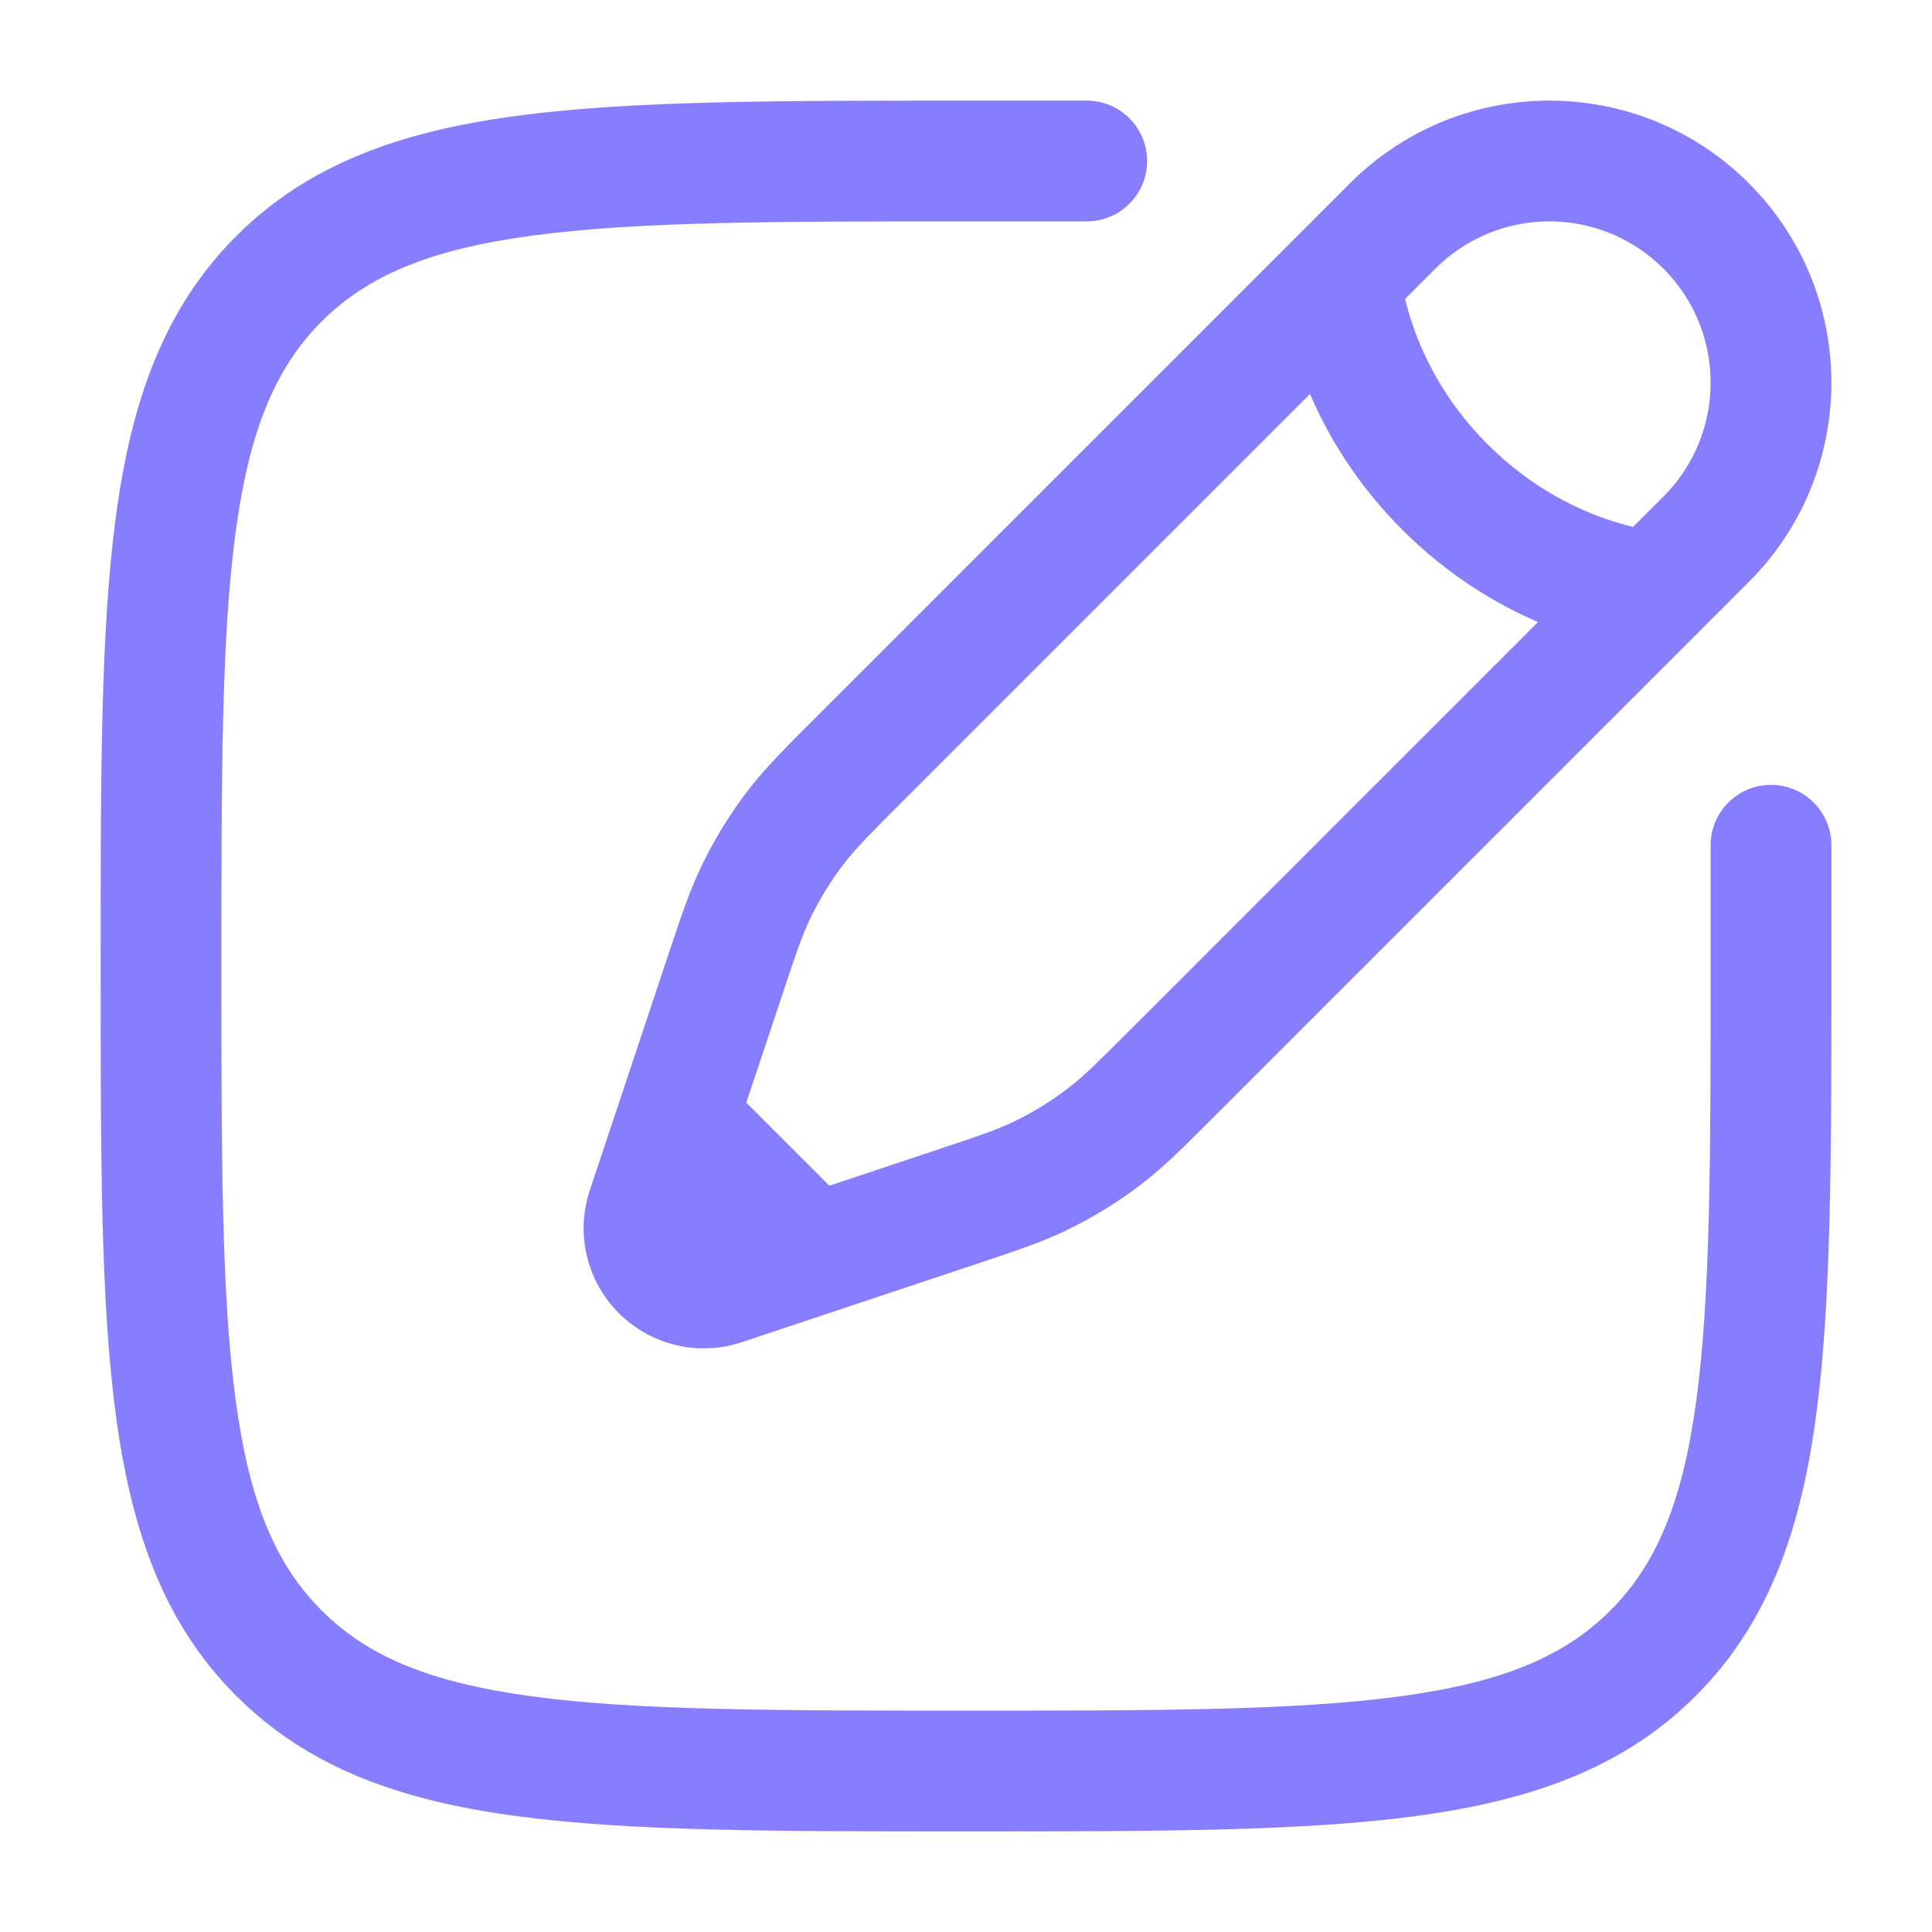
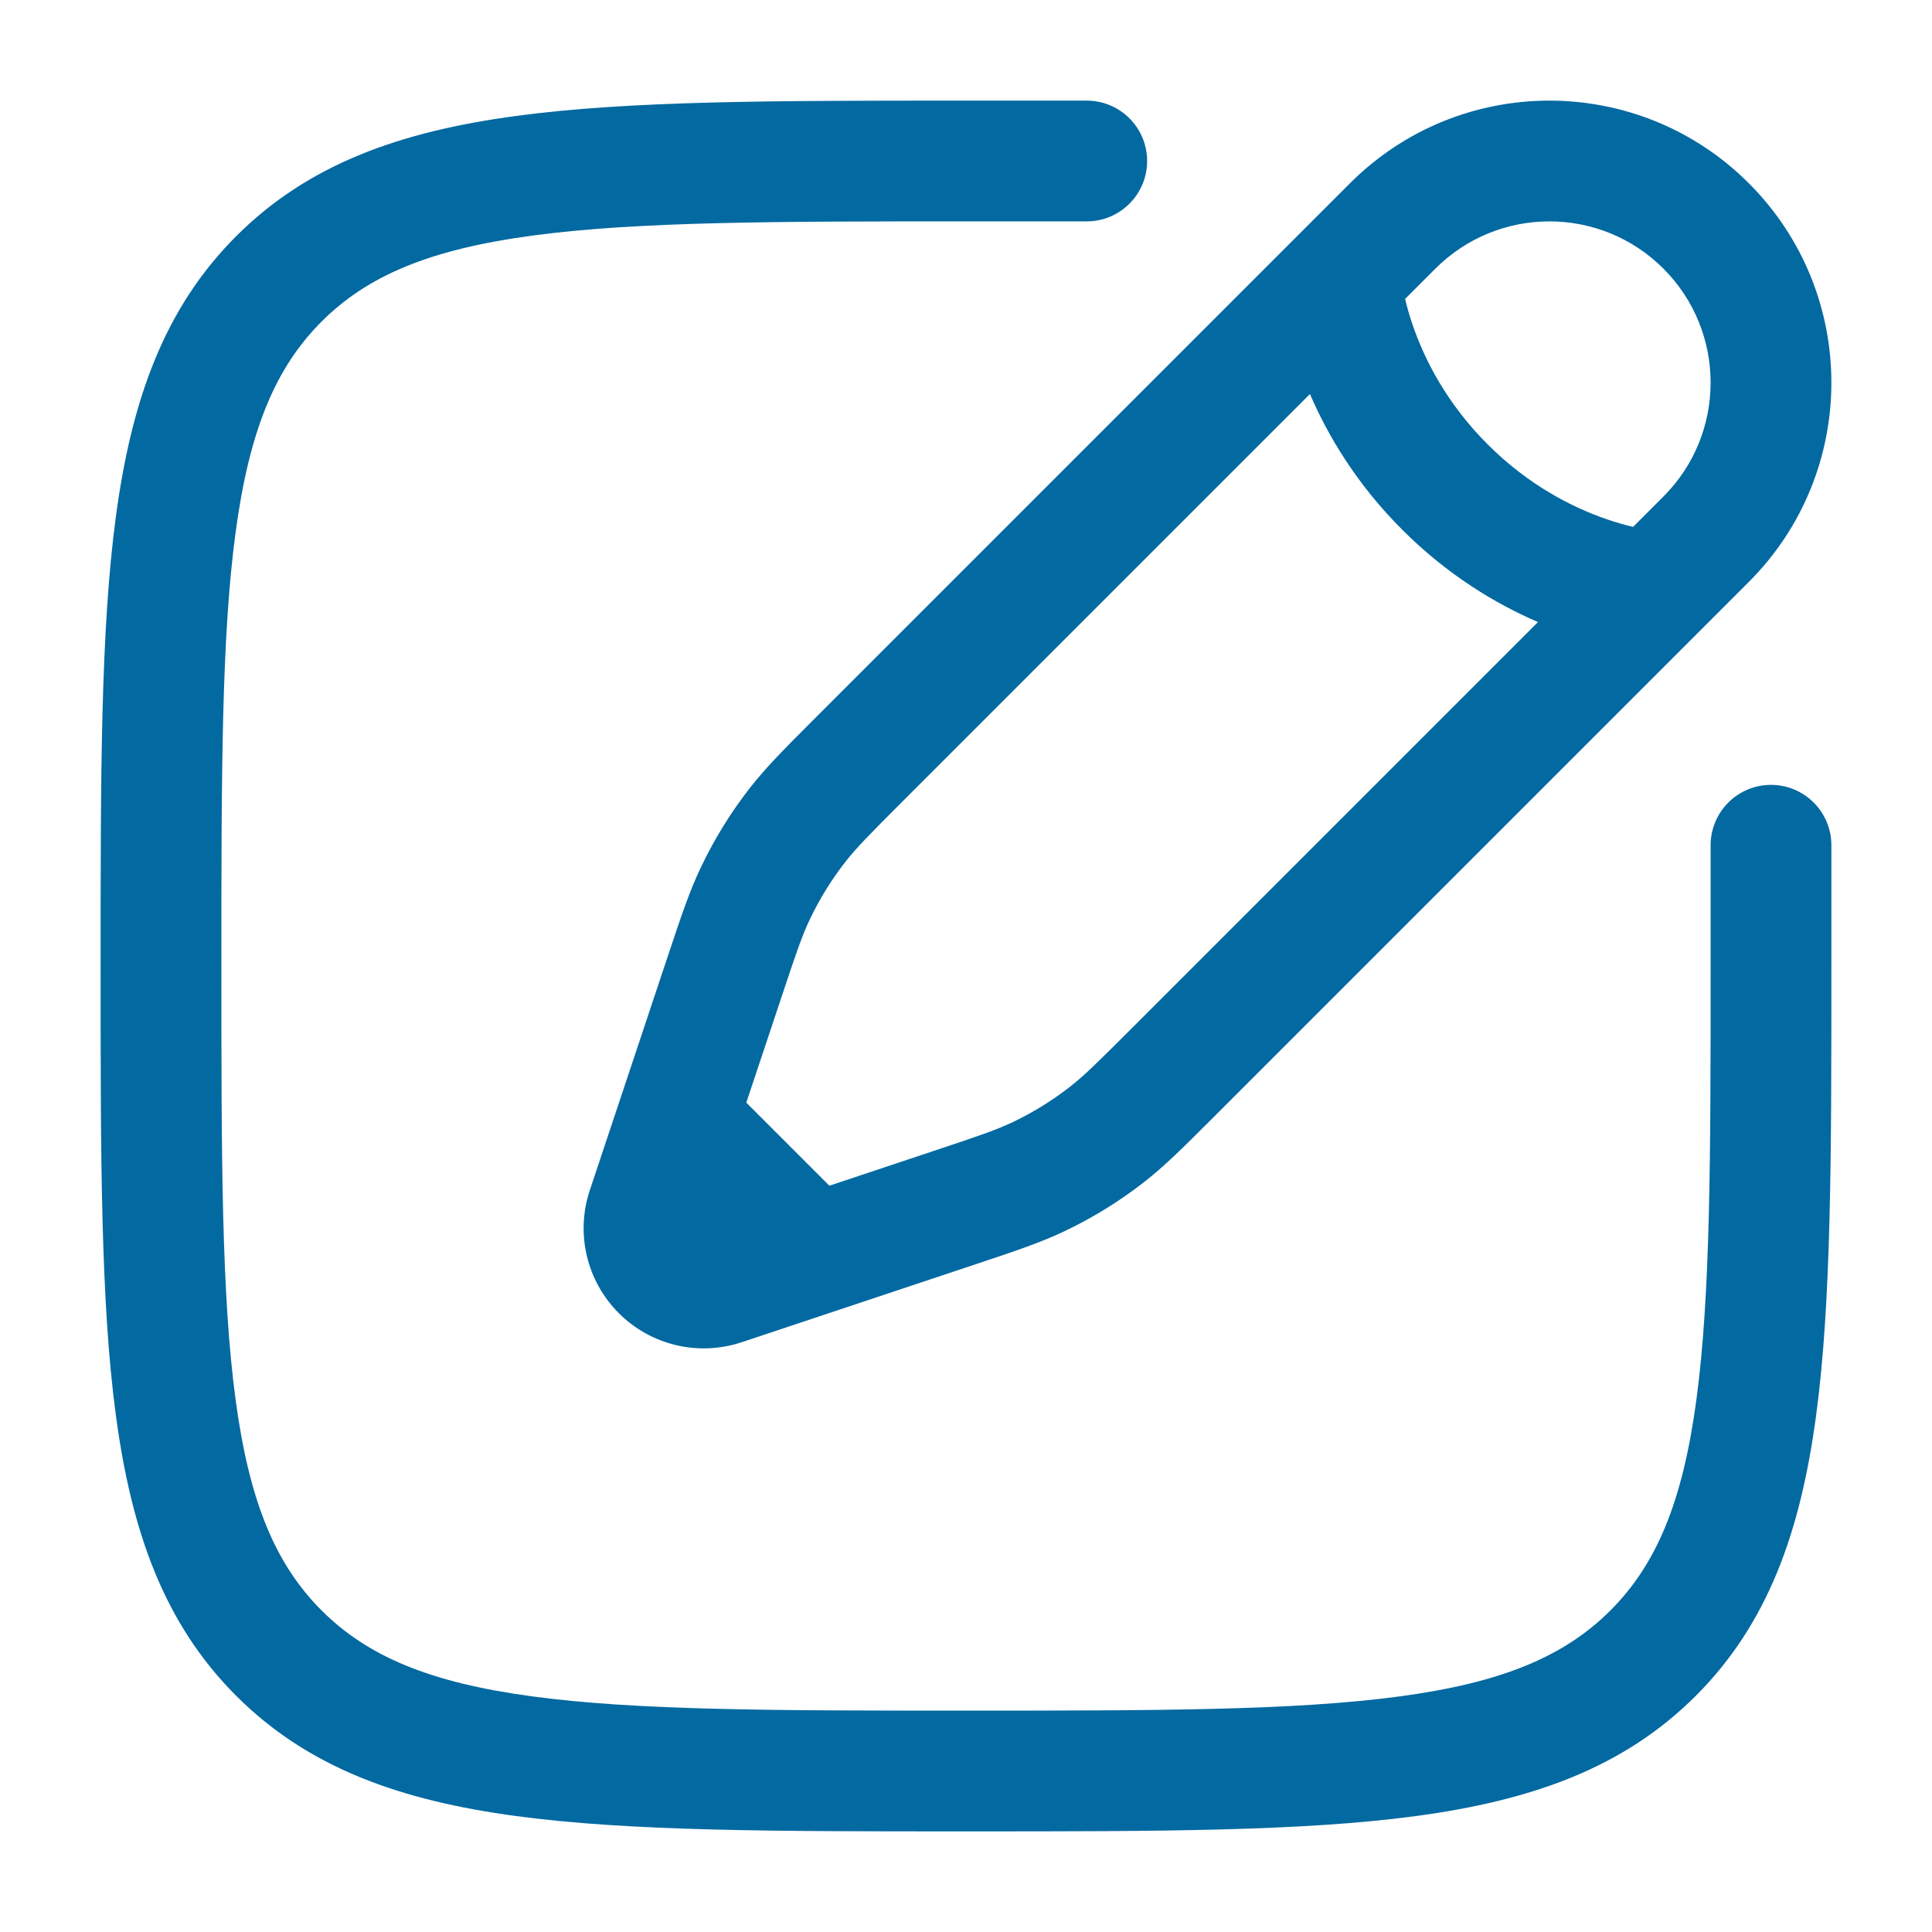
<svg xmlns="http://www.w3.org/2000/svg" width="36" height="36" viewBox="0 0 36 36" fill="none">
-   <path fill-rule="evenodd" clip-rule="evenodd" d="M17.914 1.875H20.25C20.871 1.875 21.375 2.379 21.375 3C21.375 3.621 20.871 4.125 20.25 4.125H18C14.433 4.125 11.87 4.127 9.92 4.39C8.003 4.647 6.847 5.138 5.992 5.992C5.138 6.847 4.647 8.003 4.39 9.92C4.127 11.87 4.125 14.433 4.125 18C4.125 21.567 4.127 24.13 4.39 26.08C4.647 27.997 5.138 29.153 5.992 30.008C6.847 30.862 8.003 31.353 9.92 31.61C11.87 31.873 14.433 31.875 18 31.875C21.567 31.875 24.13 31.873 26.08 31.61C27.997 31.353 29.153 30.862 30.008 30.008C30.862 29.153 31.353 27.997 31.61 26.08C31.873 24.13 31.875 21.567 31.875 18V15.75C31.875 15.129 32.379 14.625 33 14.625C33.621 14.625 34.125 15.129 34.125 15.75V18.086C34.125 21.549 34.125 24.262 33.84 26.379C33.549 28.547 32.941 30.257 31.599 31.599C30.257 32.941 28.547 33.549 26.379 33.84C24.262 34.125 21.549 34.125 18.086 34.125H17.914C14.451 34.125 11.738 34.125 9.621 33.84C7.453 33.549 5.743 32.941 4.401 31.599C3.059 30.257 2.451 28.547 2.16 26.379C1.875 24.262 1.875 21.549 1.875 18.086V17.914C1.875 14.451 1.875 11.738 2.16 9.621C2.451 7.453 3.059 5.743 4.401 4.401C5.743 3.059 7.453 2.451 9.621 2.16C11.738 1.875 14.451 1.875 17.914 1.875ZM25.156 3.414C27.208 1.362 30.534 1.362 32.586 3.414C34.638 5.466 34.638 8.792 32.586 10.844L22.614 20.816C22.057 21.373 21.708 21.722 21.319 22.026C20.86 22.384 20.364 22.69 19.839 22.94C19.393 23.153 18.925 23.309 18.178 23.558L13.821 25.01C13.017 25.278 12.13 25.069 11.531 24.469C10.931 23.87 10.722 22.983 10.99 22.179L12.442 17.822C12.691 17.075 12.847 16.607 13.06 16.161C13.31 15.636 13.616 15.14 13.974 14.681C14.278 14.292 14.627 13.943 15.184 13.386L25.156 3.414ZM30.995 5.005C29.822 3.832 27.92 3.832 26.747 5.005L26.182 5.57C26.216 5.714 26.264 5.885 26.33 6.076C26.545 6.696 26.952 7.512 27.72 8.28C28.488 9.048 29.304 9.455 29.924 9.67C30.115 9.736 30.286 9.784 30.43 9.818L30.995 9.253C32.168 8.08 32.168 6.178 30.995 5.005ZM28.658 11.591C27.884 11.258 26.982 10.724 26.129 9.871C25.276 9.018 24.742 8.116 24.409 7.342L16.826 14.925C16.201 15.55 15.957 15.798 15.748 16.065C15.491 16.395 15.271 16.751 15.091 17.129C14.945 17.434 14.833 17.764 14.554 18.603L13.906 20.546L15.454 22.094L17.397 21.446C18.236 21.167 18.566 21.055 18.871 20.909C19.249 20.729 19.605 20.509 19.935 20.252C20.202 20.044 20.45 19.799 21.075 19.174L28.658 11.591Z" fill="#877EFF" />
+   <path fill-rule="evenodd" clip-rule="evenodd" d="M17.914 1.875H20.25C20.871 1.875 21.375 2.379 21.375 3C21.375 3.621 20.871 4.125 20.25 4.125H18C14.433 4.125 11.87 4.127 9.92 4.39C8.003 4.647 6.847 5.138 5.992 5.992C5.138 6.847 4.647 8.003 4.39 9.92C4.127 11.87 4.125 14.433 4.125 18C4.125 21.567 4.127 24.13 4.39 26.08C4.647 27.997 5.138 29.153 5.992 30.008C6.847 30.862 8.003 31.353 9.92 31.61C11.87 31.873 14.433 31.875 18 31.875C21.567 31.875 24.13 31.873 26.08 31.61C27.997 31.353 29.153 30.862 30.008 30.008C30.862 29.153 31.353 27.997 31.61 26.08C31.873 24.13 31.875 21.567 31.875 18V15.75C31.875 15.129 32.379 14.625 33 14.625C33.621 14.625 34.125 15.129 34.125 15.75V18.086C34.125 21.549 34.125 24.262 33.84 26.379C33.549 28.547 32.941 30.257 31.599 31.599C30.257 32.941 28.547 33.549 26.379 33.84C24.262 34.125 21.549 34.125 18.086 34.125H17.914C14.451 34.125 11.738 34.125 9.621 33.84C7.453 33.549 5.743 32.941 4.401 31.599C3.059 30.257 2.451 28.547 2.16 26.379C1.875 24.262 1.875 21.549 1.875 18.086V17.914C1.875 14.451 1.875 11.738 2.16 9.621C2.451 7.453 3.059 5.743 4.401 4.401C5.743 3.059 7.453 2.451 9.621 2.16C11.738 1.875 14.451 1.875 17.914 1.875ZM25.156 3.414C27.208 1.362 30.534 1.362 32.586 3.414C34.638 5.466 34.638 8.792 32.586 10.844L22.614 20.816C22.057 21.373 21.708 21.722 21.319 22.026C20.86 22.384 20.364 22.69 19.839 22.94C19.393 23.153 18.925 23.309 18.178 23.558L13.821 25.01C13.017 25.278 12.13 25.069 11.531 24.469C10.931 23.87 10.722 22.983 10.99 22.179L12.442 17.822C12.691 17.075 12.847 16.607 13.06 16.161C13.31 15.636 13.616 15.14 13.974 14.681C14.278 14.292 14.627 13.943 15.184 13.386L25.156 3.414ZM30.995 5.005C29.822 3.832 27.92 3.832 26.747 5.005L26.182 5.57C26.216 5.714 26.264 5.885 26.33 6.076C26.545 6.696 26.952 7.512 27.72 8.28C28.488 9.048 29.304 9.455 29.924 9.67C30.115 9.736 30.286 9.784 30.43 9.818L30.995 9.253C32.168 8.08 32.168 6.178 30.995 5.005ZM28.658 11.591C27.884 11.258 26.982 10.724 26.129 9.871C25.276 9.018 24.742 8.116 24.409 7.342L16.826 14.925C16.201 15.55 15.957 15.798 15.748 16.065C15.491 16.395 15.271 16.751 15.091 17.129C14.945 17.434 14.833 17.764 14.554 18.603L13.906 20.546L15.454 22.094L17.397 21.446C18.236 21.167 18.566 21.055 18.871 20.909C19.249 20.729 19.605 20.509 19.935 20.252C20.202 20.044 20.45 19.799 21.075 19.174L28.658 11.591Z" fill="#0369A1" />
</svg>
